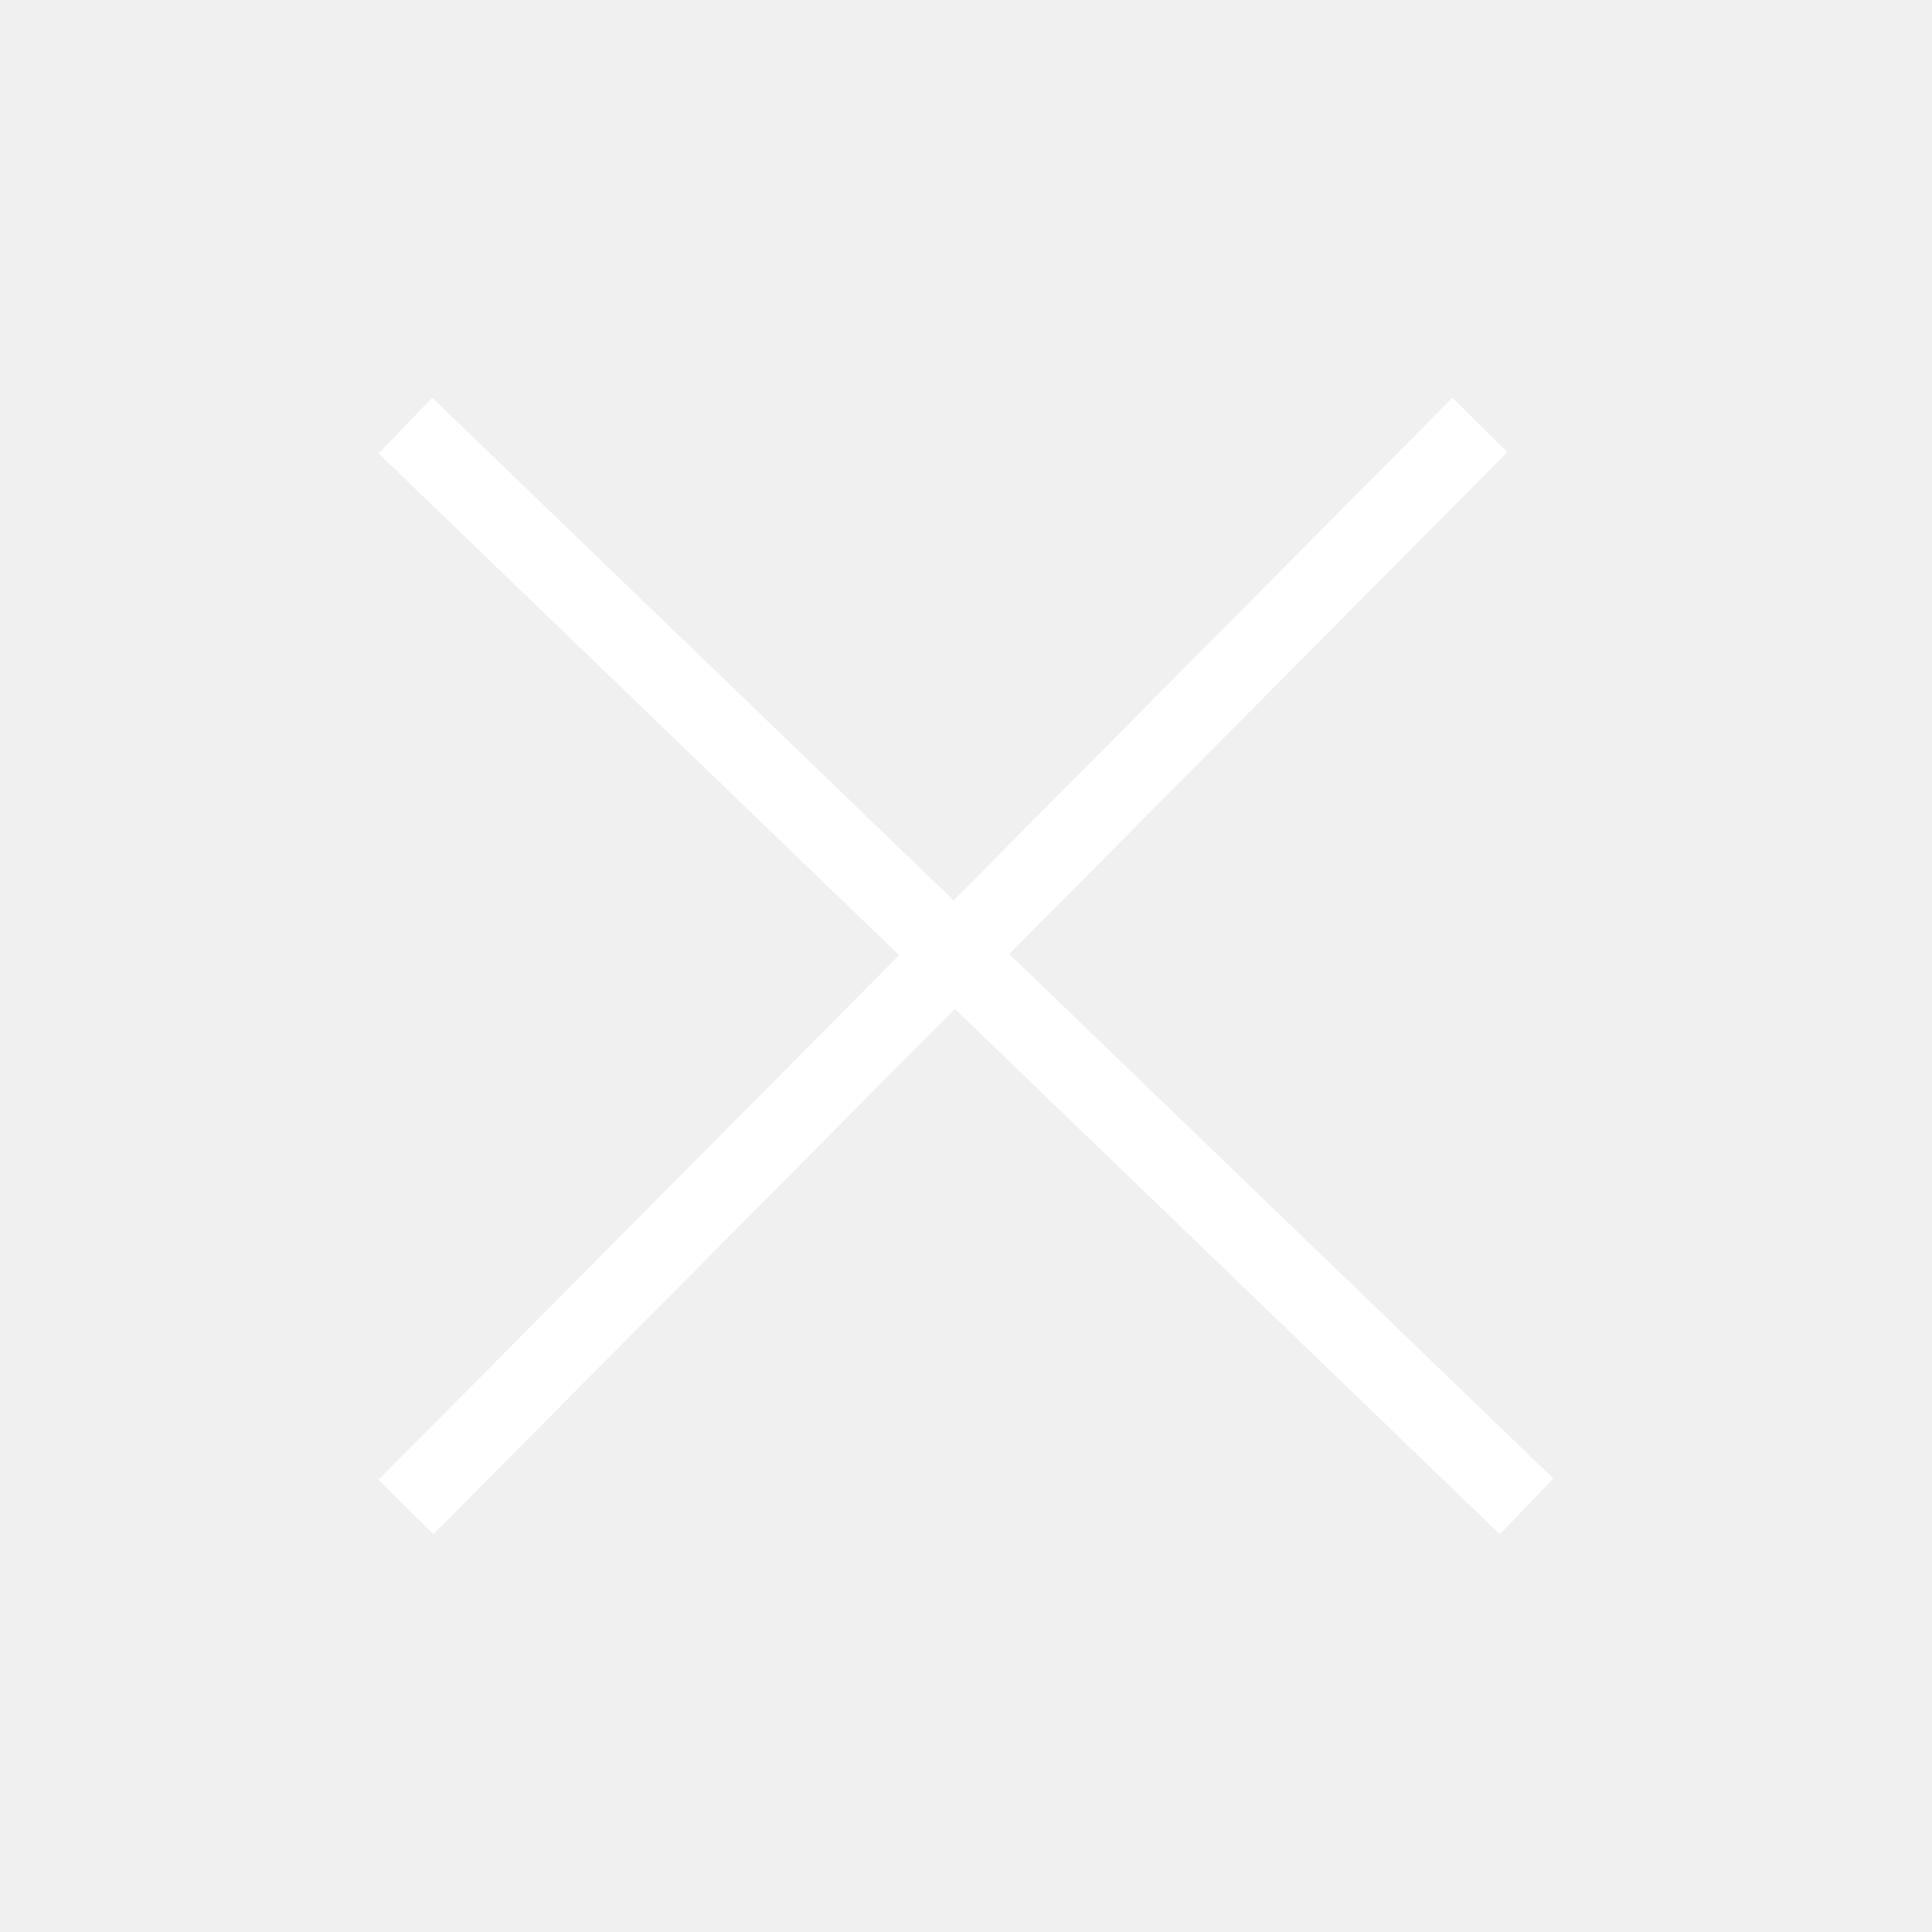
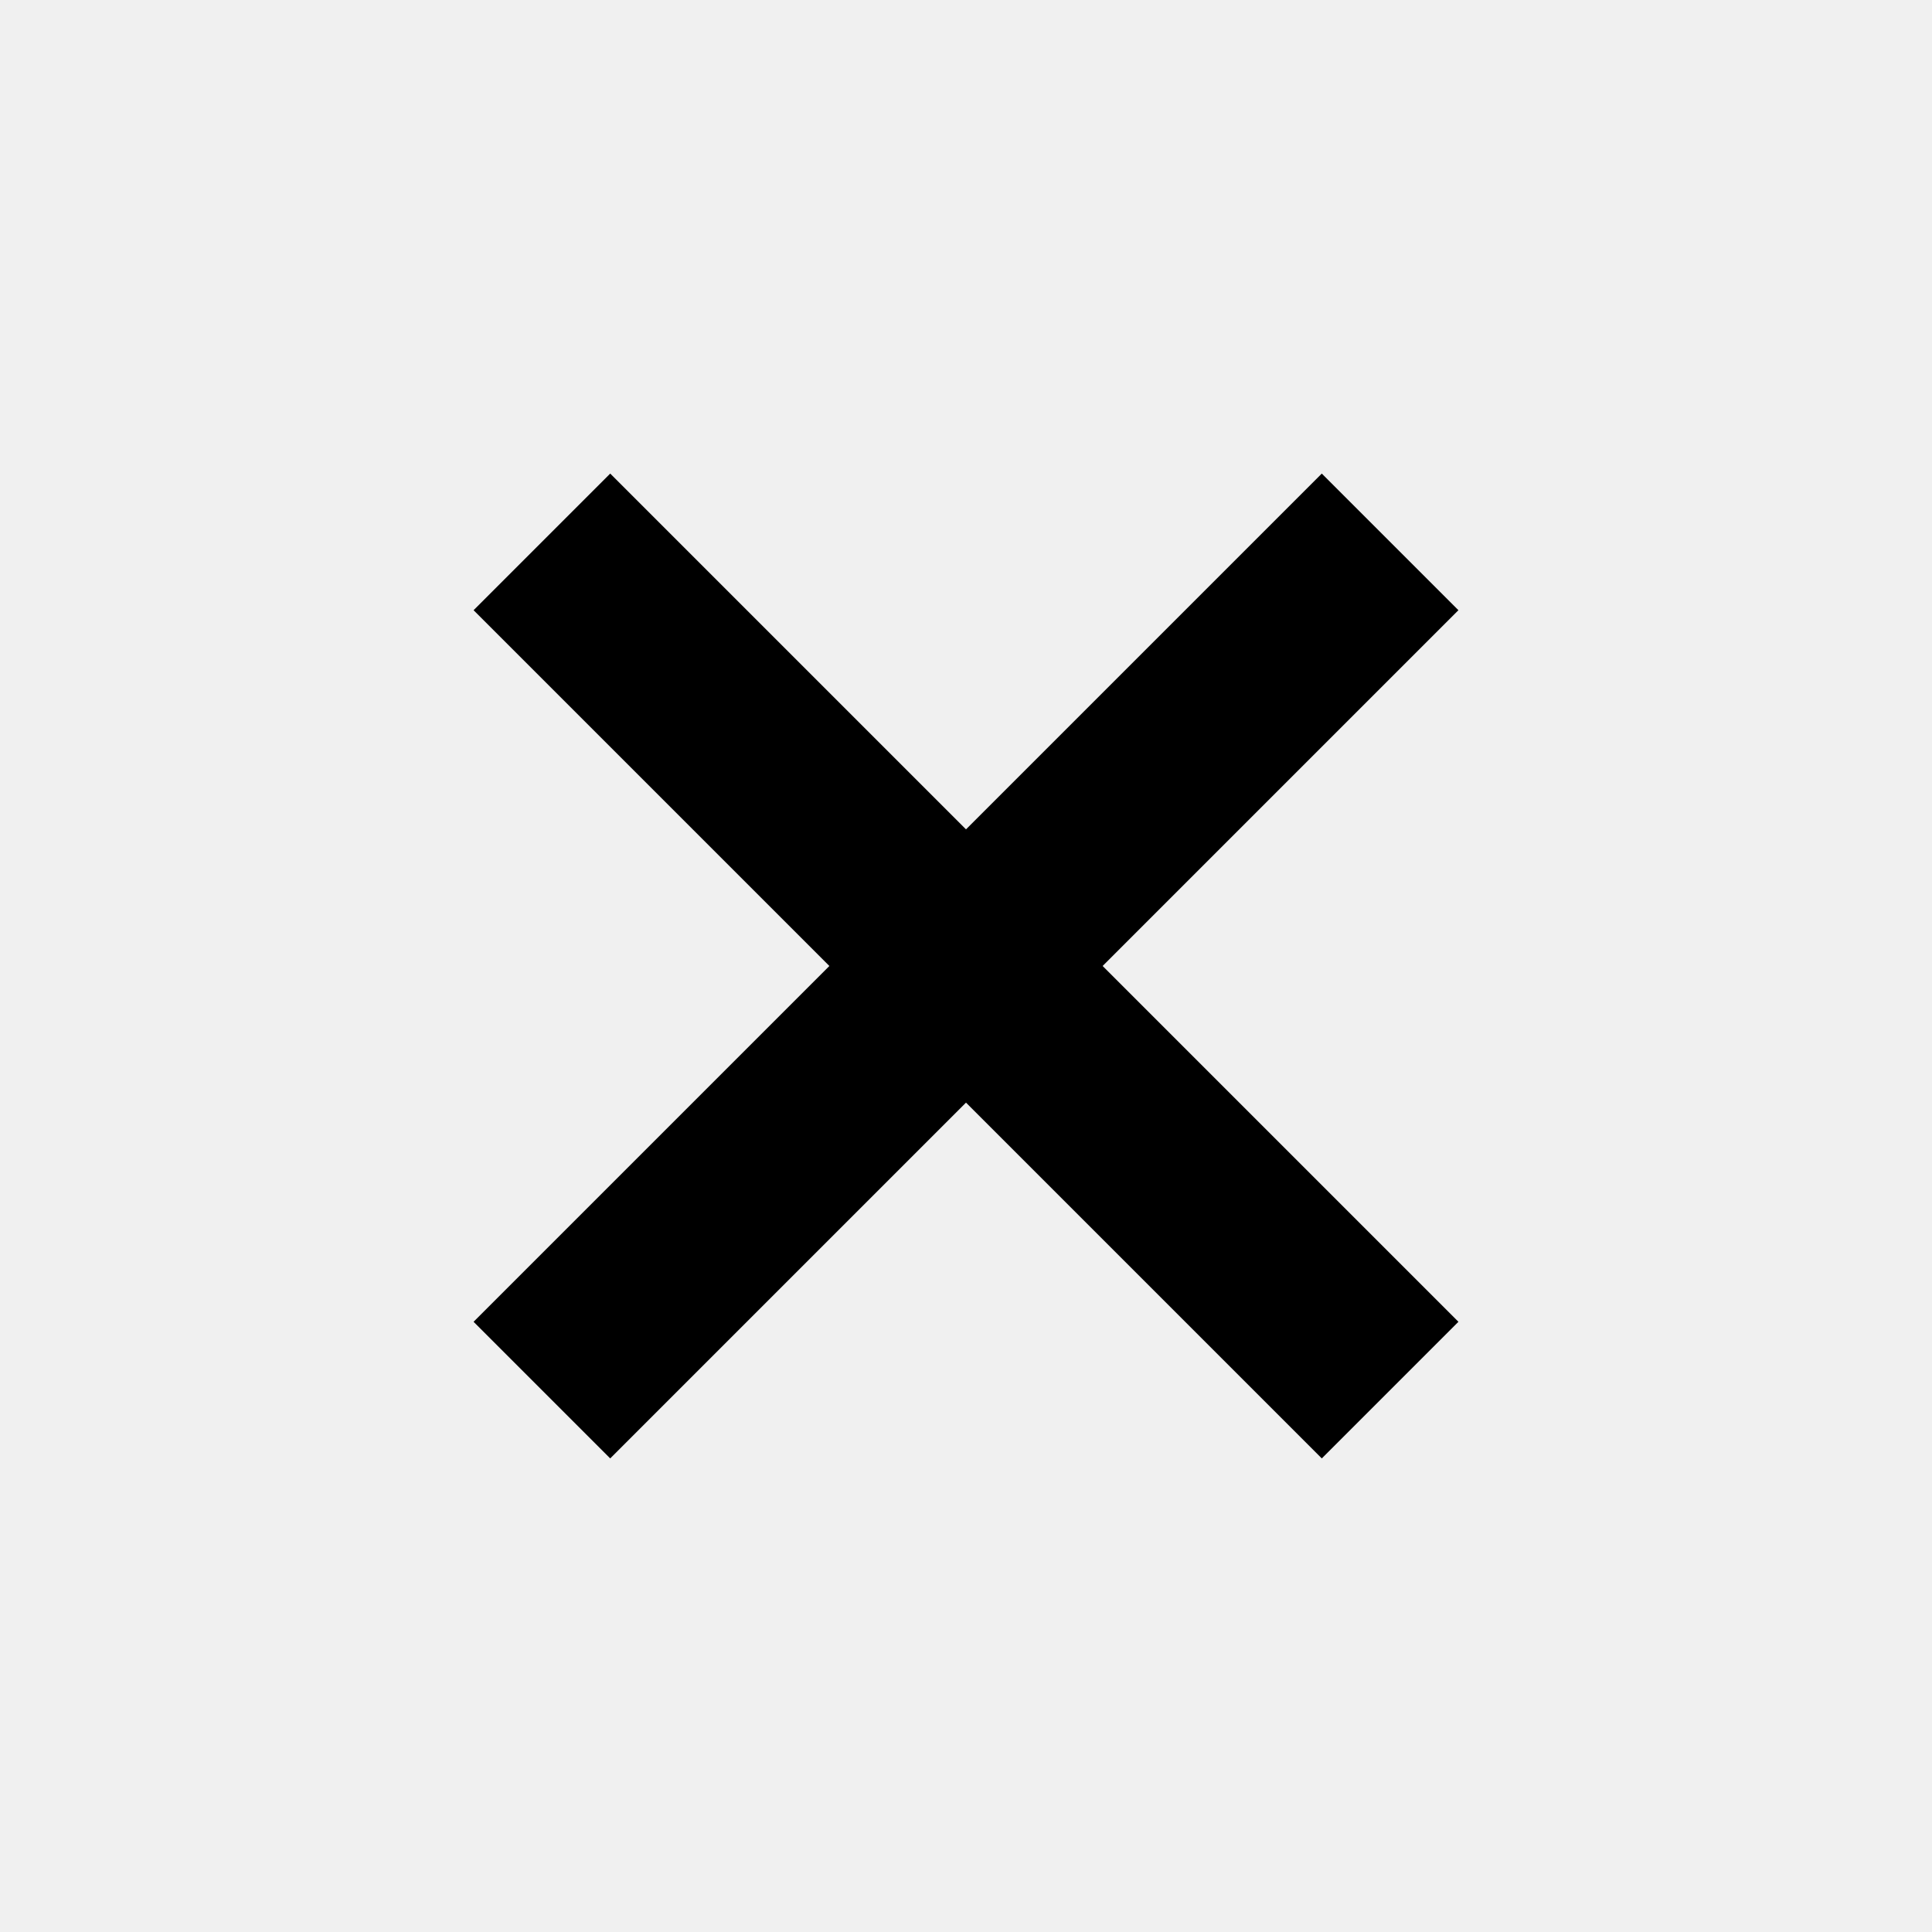
- <svg xmlns="http://www.w3.org/2000/svg" version="1.1" id="Ebene_1" x="0px" y="0px" width="100px" height="100px" viewBox="0 0 100 100" enable-background="new 0 0 100 100" xml:space="preserve">
-   <g>
-     <line fill="none" stroke="#FFFFFF" stroke-width="4" stroke-linecap="square" stroke-miterlimit="10" x1="75.189" y1="23.417" x2="22.423" y2="76.582" />
-     <line fill="none" stroke="#FFFFFF" stroke-width="4" stroke-linecap="square" stroke-miterlimit="10" x1="22.423" y1="23.417" x2="77.577" y2="76.582" />
-   </g>
+ <svg xmlns="http://www.w3.org/2000/svg" version="1.1" id="Ebene_1" x="0px" y="0px" width="25px" height="25px" viewBox="0 0 25 25" enable-background="new 0 0 25 25" xml:space="preserve">
+   <polygon points="18.872,7.896 17.104,6.128 12.5,10.732 7.896,6.128 6.128,7.896 10.732,12.5 6.128,17.104 7.896,18.872   12.5,14.268 17.104,18.872 18.872,17.104 14.268,12.5 " />
</svg>
